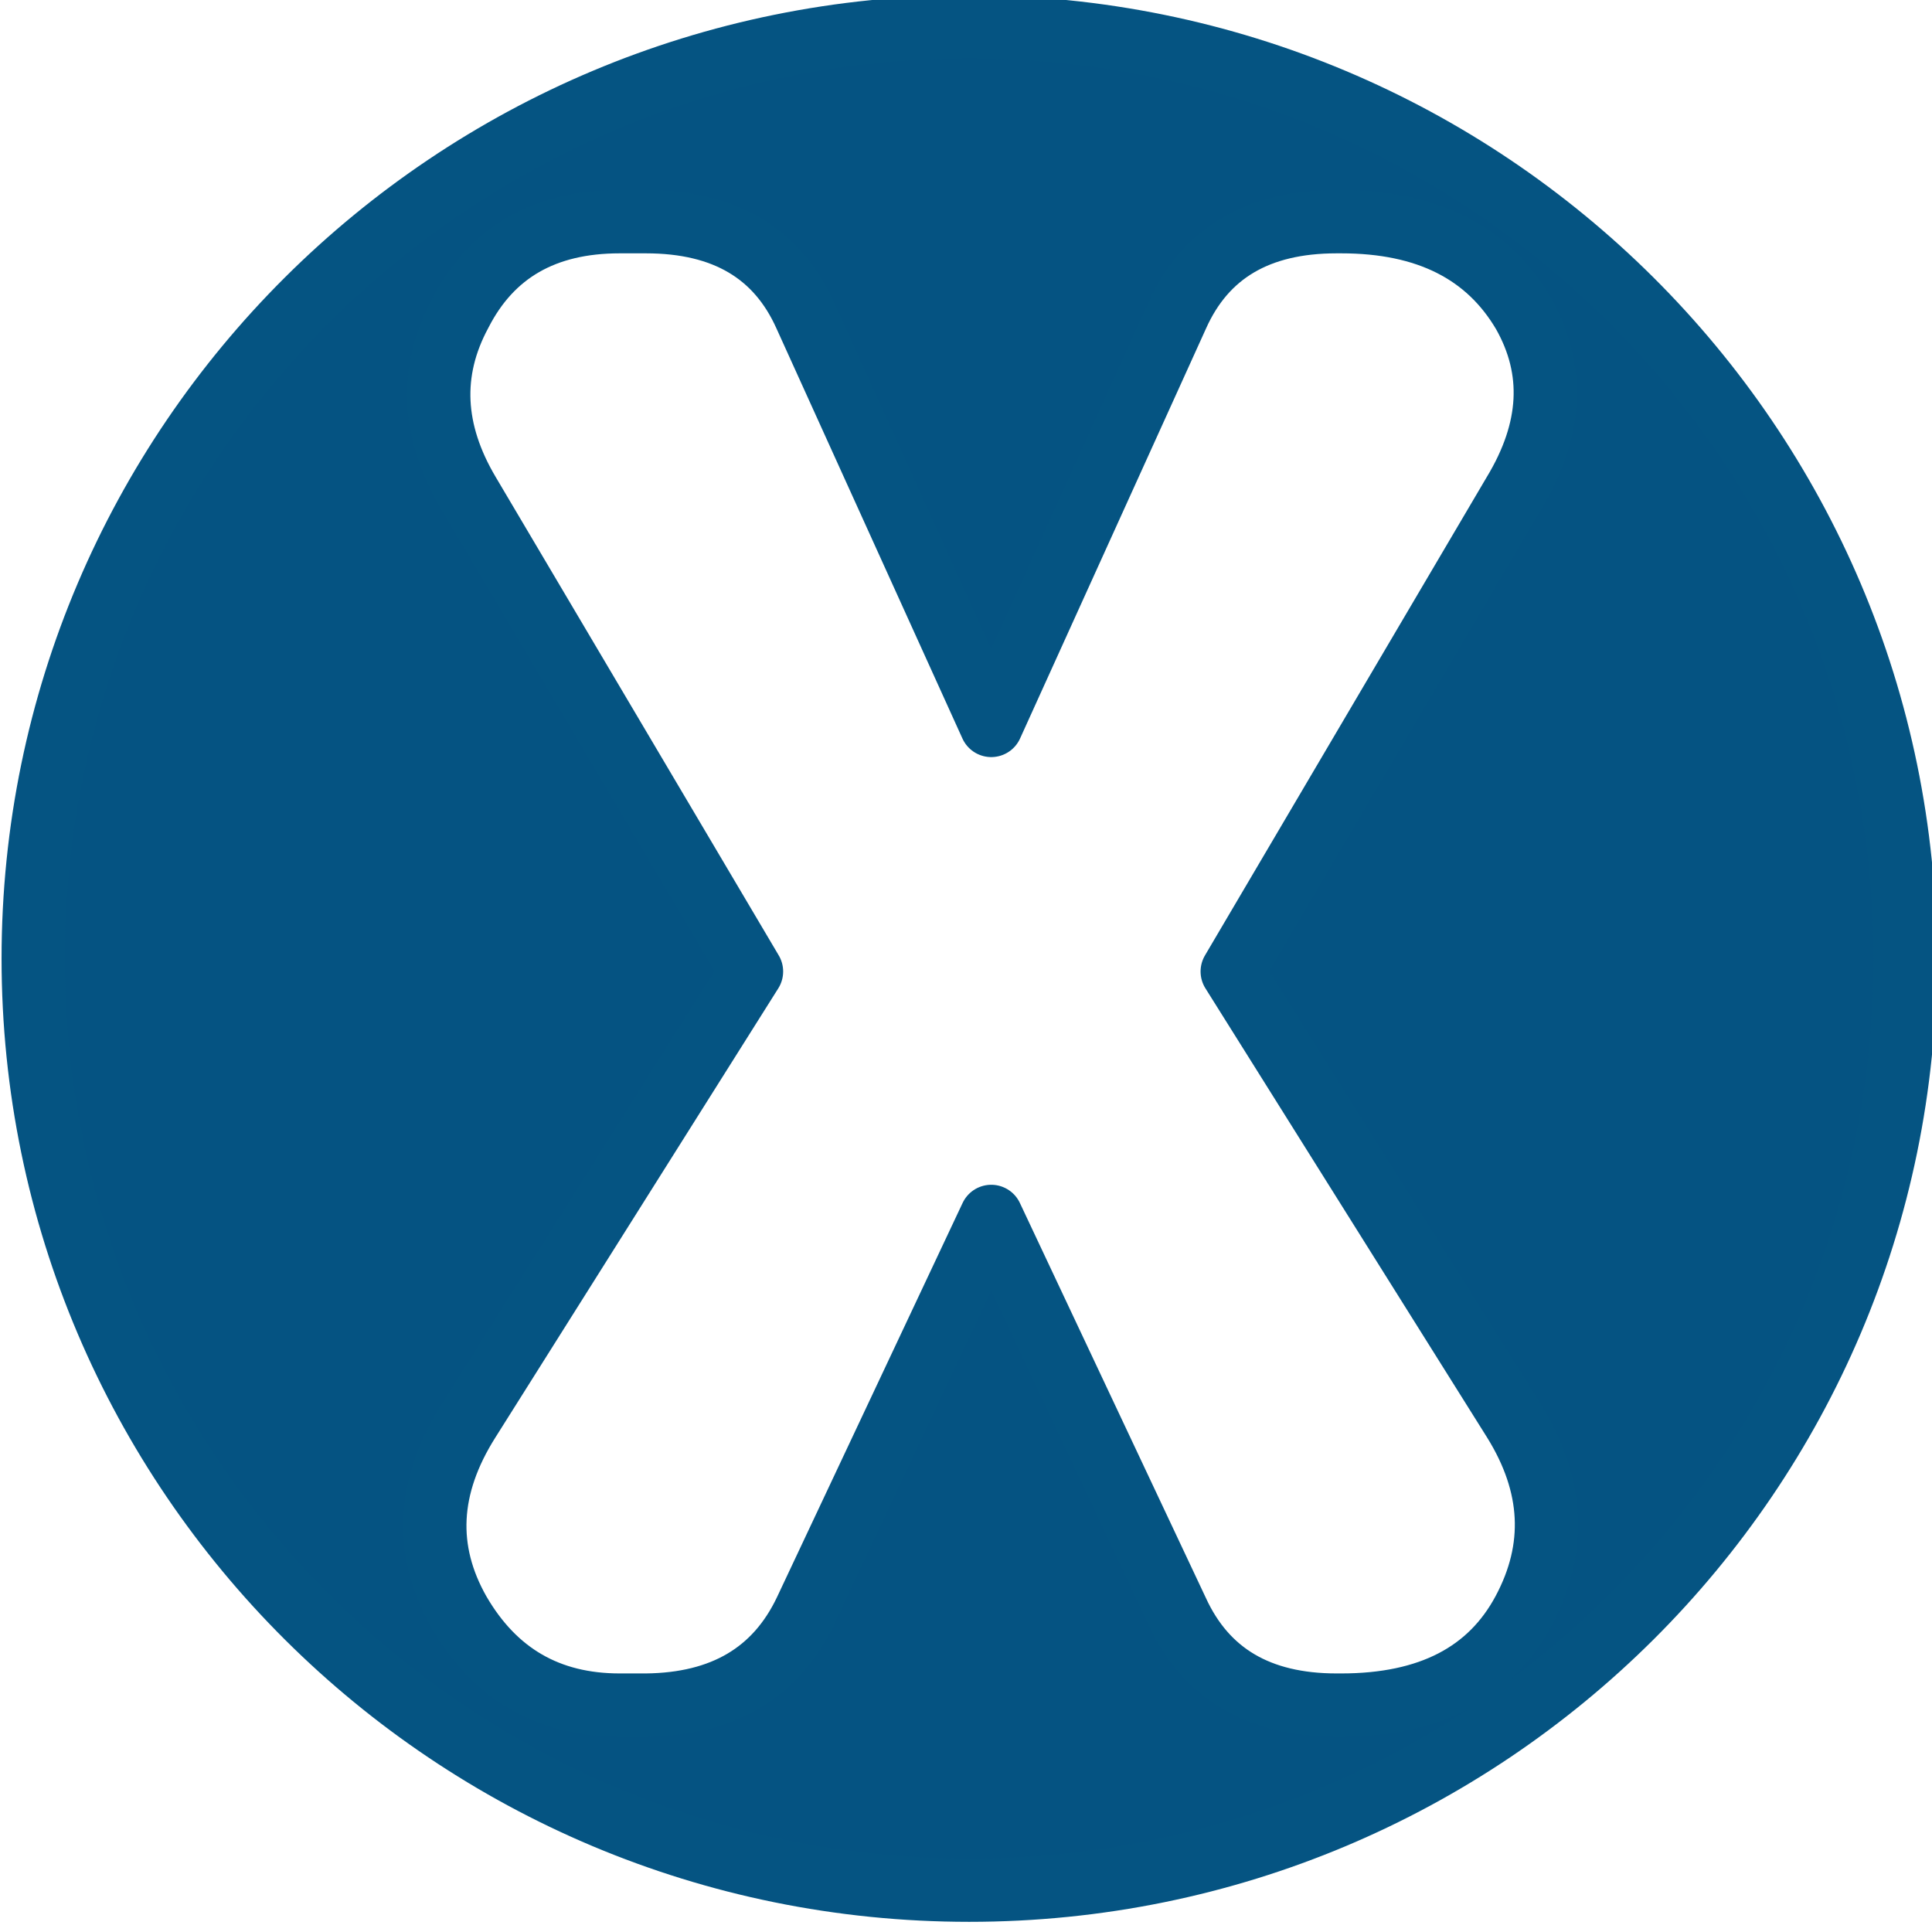
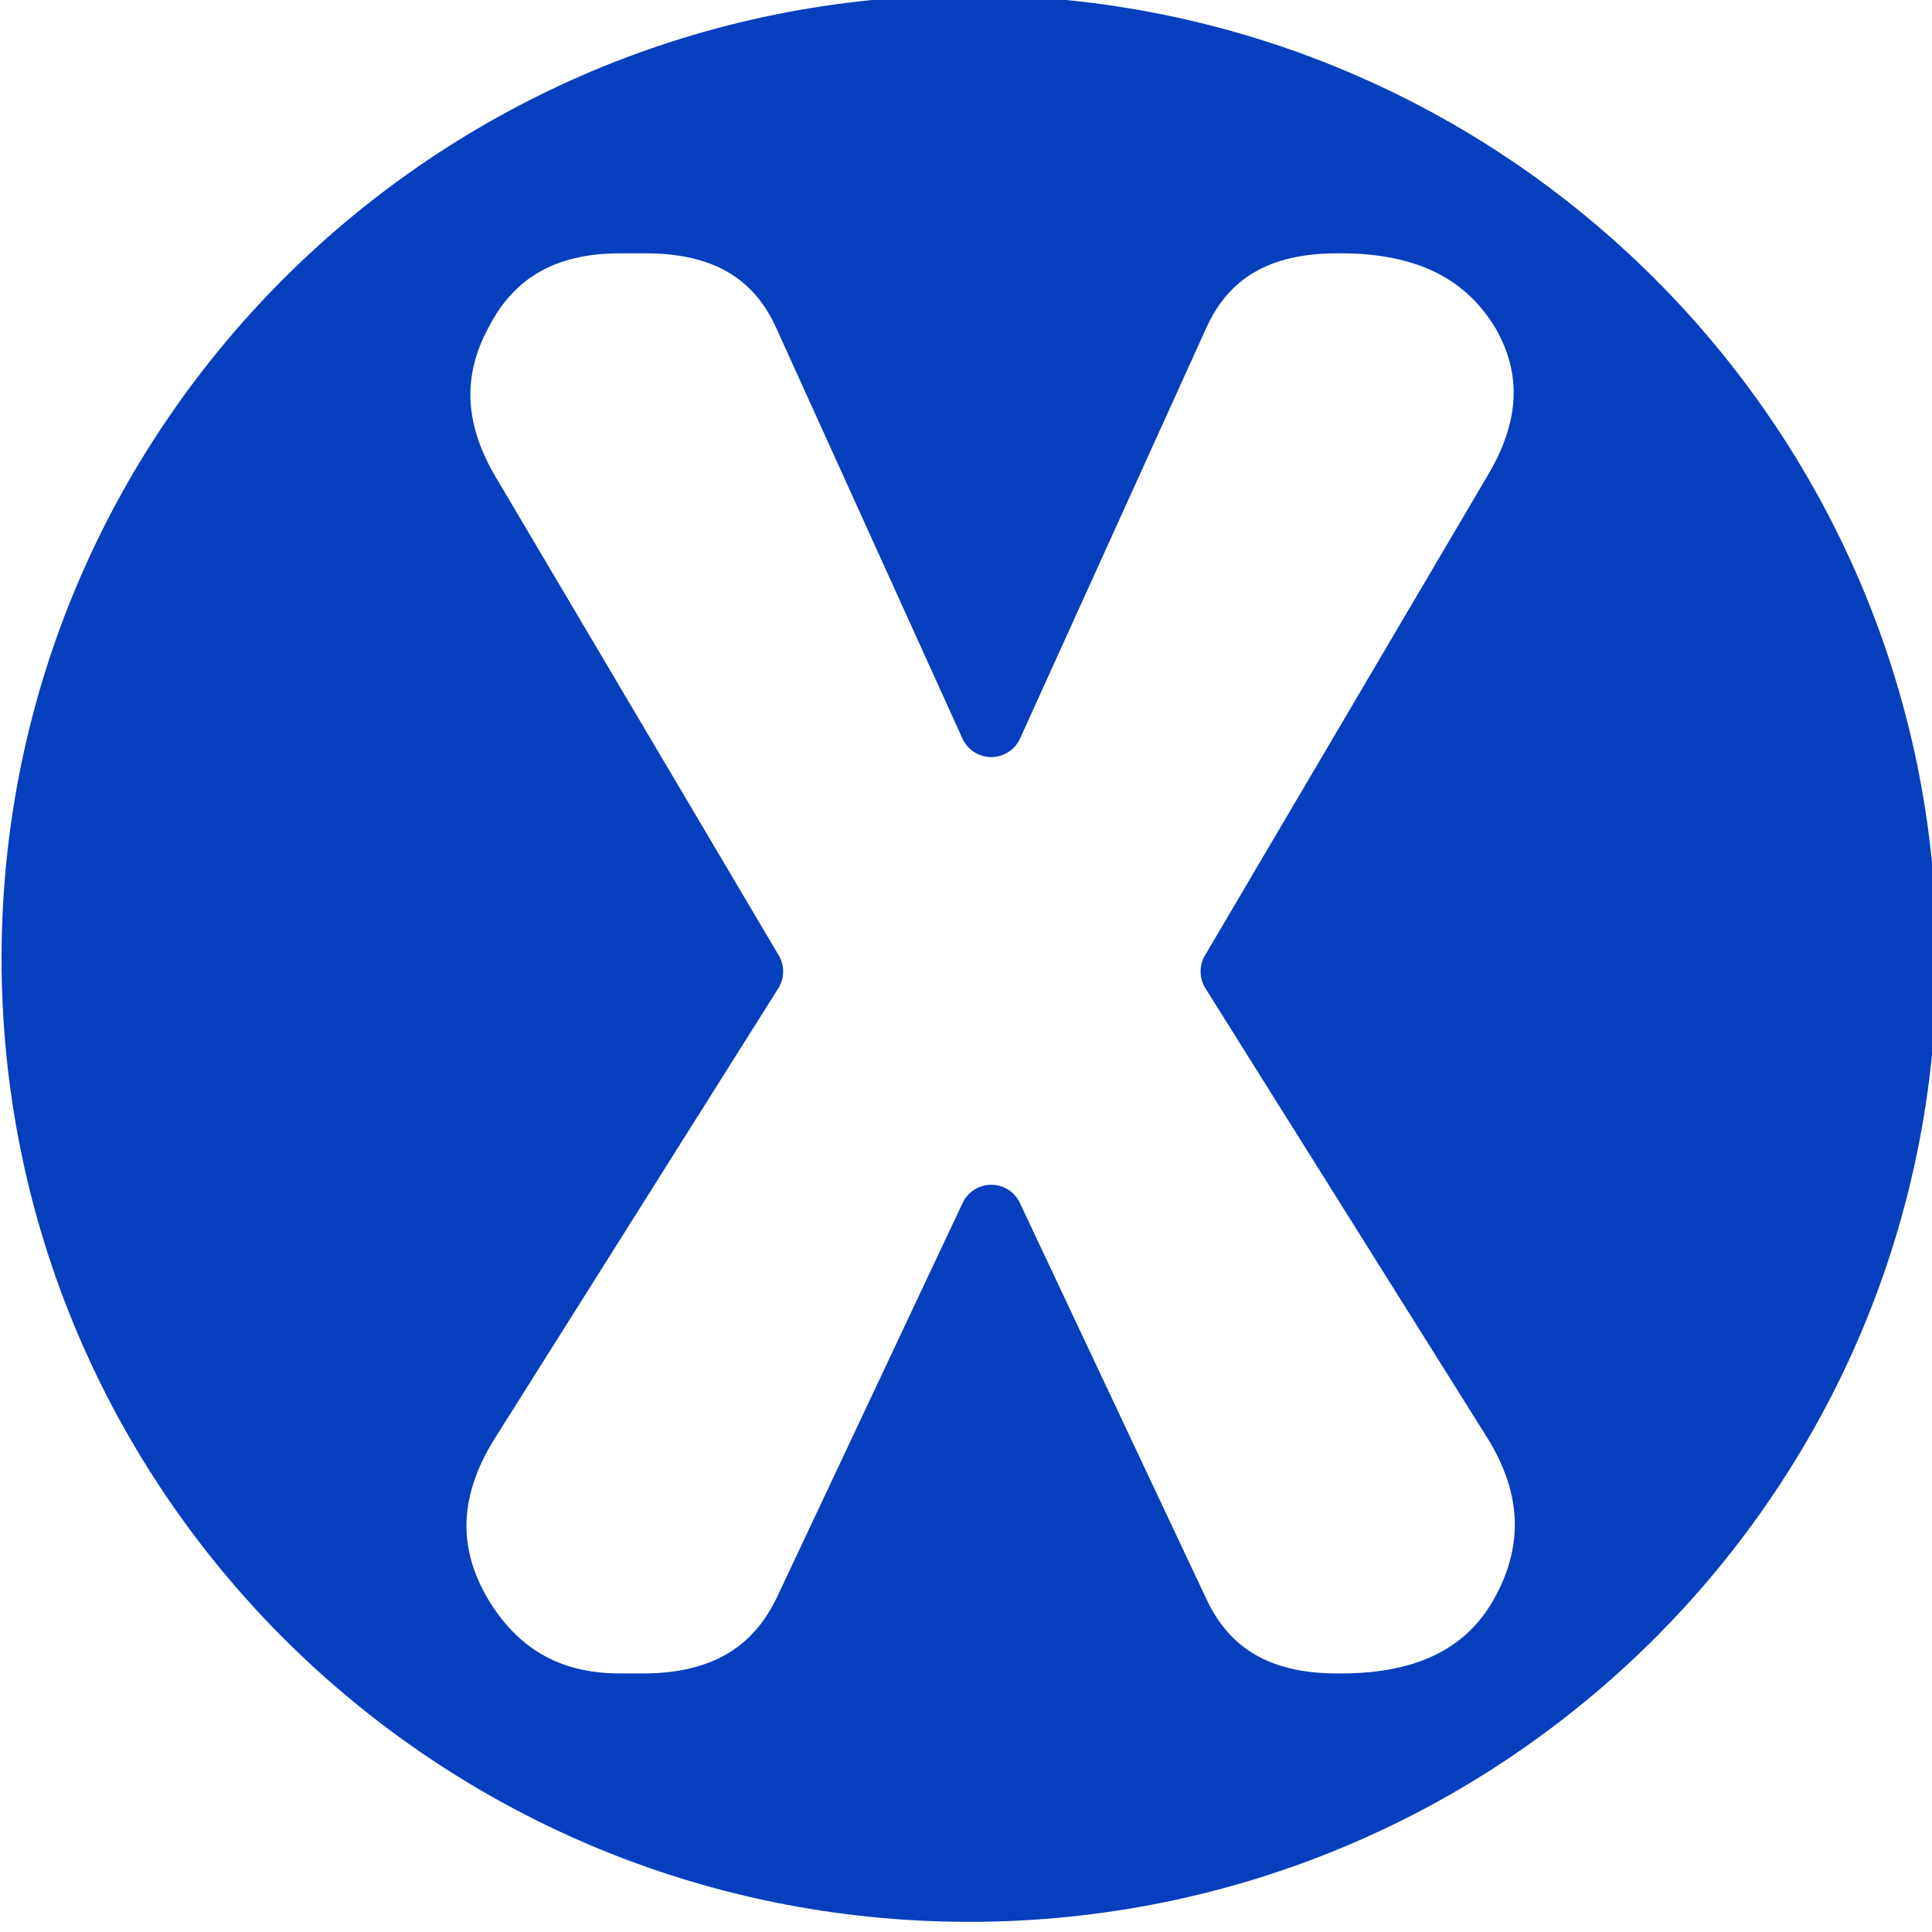
<svg xmlns="http://www.w3.org/2000/svg" width="150" height="150" viewBox="0 0 39.687 39.688" version="1.1" id="svg8">
  <defs id="defs2" />
  <g id="layer1" transform="translate(0,-257.3125)">
-     <path style="opacity:0.98;fill:#005080;fill-opacity:1;stroke:#005180;stroke-width:4.913;stroke-linecap:round;stroke-linejoin:round;stroke-miterlimit:4;stroke-dasharray:none;stroke-opacity:1" d="M 75.244 2.086 A 72.669 72.335 0 0 0 2.576 74.422 A 72.669 72.335 0 0 0 75.244 146.756 A 72.669 72.335 0 0 0 147.914 74.422 A 72.669 72.335 0 0 0 75.244 2.086 z M 48.107 17.213 L 50.154 17.213 C 56.235 17.213 60.361 19.647 62.533 24.514 L 76.959 56.324 L 91.387 24.514 C 93.558 19.647 97.683 17.213 103.764 17.213 L 104.137 17.213 C 110.776 17.213 115.491 19.586 118.283 24.332 C 120.765 28.718 120.517 33.374 117.539 38.301 L 95.668 75.428 L 117.539 110.303 C 120.641 115.289 120.889 120.216 118.283 125.082 C 115.677 129.948 110.962 132.383 104.137 132.383 L 103.764 132.383 C 97.745 132.383 93.62 129.948 91.387 125.082 L 76.959 94.443 L 62.533 125.082 C 60.237 129.888 56.111 132.323 50.154 132.383 L 48.107 132.383 C 42.585 132.383 38.427 129.978 35.635 125.172 C 32.905 120.366 33.152 115.409 36.379 110.303 L 58.346 75.428 L 36.379 38.301 C 33.525 33.495 33.309 28.838 35.729 24.332 C 38.148 19.586 42.275 17.213 48.107 17.213 z " transform="matrix(0.2645833,0,0,0.2645833,0,257.3125)" id="path10" />
+     <path style="opacity:0.98;fill:#003bbd;fill-opacity:1;stroke:#003bbd;stroke-width:4.913;stroke-linecap:round;stroke-linejoin:round;stroke-miterlimit:4;stroke-dasharray:none;stroke-opacity:1" d="M 75.244 2.086 A 72.669 72.335 0 0 0 2.576 74.422 A 72.669 72.335 0 0 0 75.244 146.756 A 72.669 72.335 0 0 0 147.914 74.422 A 72.669 72.335 0 0 0 75.244 2.086 z M 48.107 17.213 L 50.154 17.213 C 56.235 17.213 60.361 19.647 62.533 24.514 L 76.959 56.324 L 91.387 24.514 C 93.558 19.647 97.683 17.213 103.764 17.213 L 104.137 17.213 C 110.776 17.213 115.491 19.586 118.283 24.332 C 120.765 28.718 120.517 33.374 117.539 38.301 L 95.668 75.428 L 117.539 110.303 C 120.641 115.289 120.889 120.216 118.283 125.082 C 115.677 129.948 110.962 132.383 104.137 132.383 L 103.764 132.383 C 97.745 132.383 93.62 129.948 91.387 125.082 L 76.959 94.443 L 62.533 125.082 C 60.237 129.888 56.111 132.323 50.154 132.383 L 48.107 132.383 C 42.585 132.383 38.427 129.978 35.635 125.172 C 32.905 120.366 33.152 115.409 36.379 110.303 L 58.346 75.428 L 36.379 38.301 C 33.525 33.495 33.309 28.838 35.729 24.332 C 38.148 19.586 42.275 17.213 48.107 17.213 z " transform="matrix(0.2645833,0,0,0.2645833,0,257.3125)" id="path10" />
  </g>
</svg>
